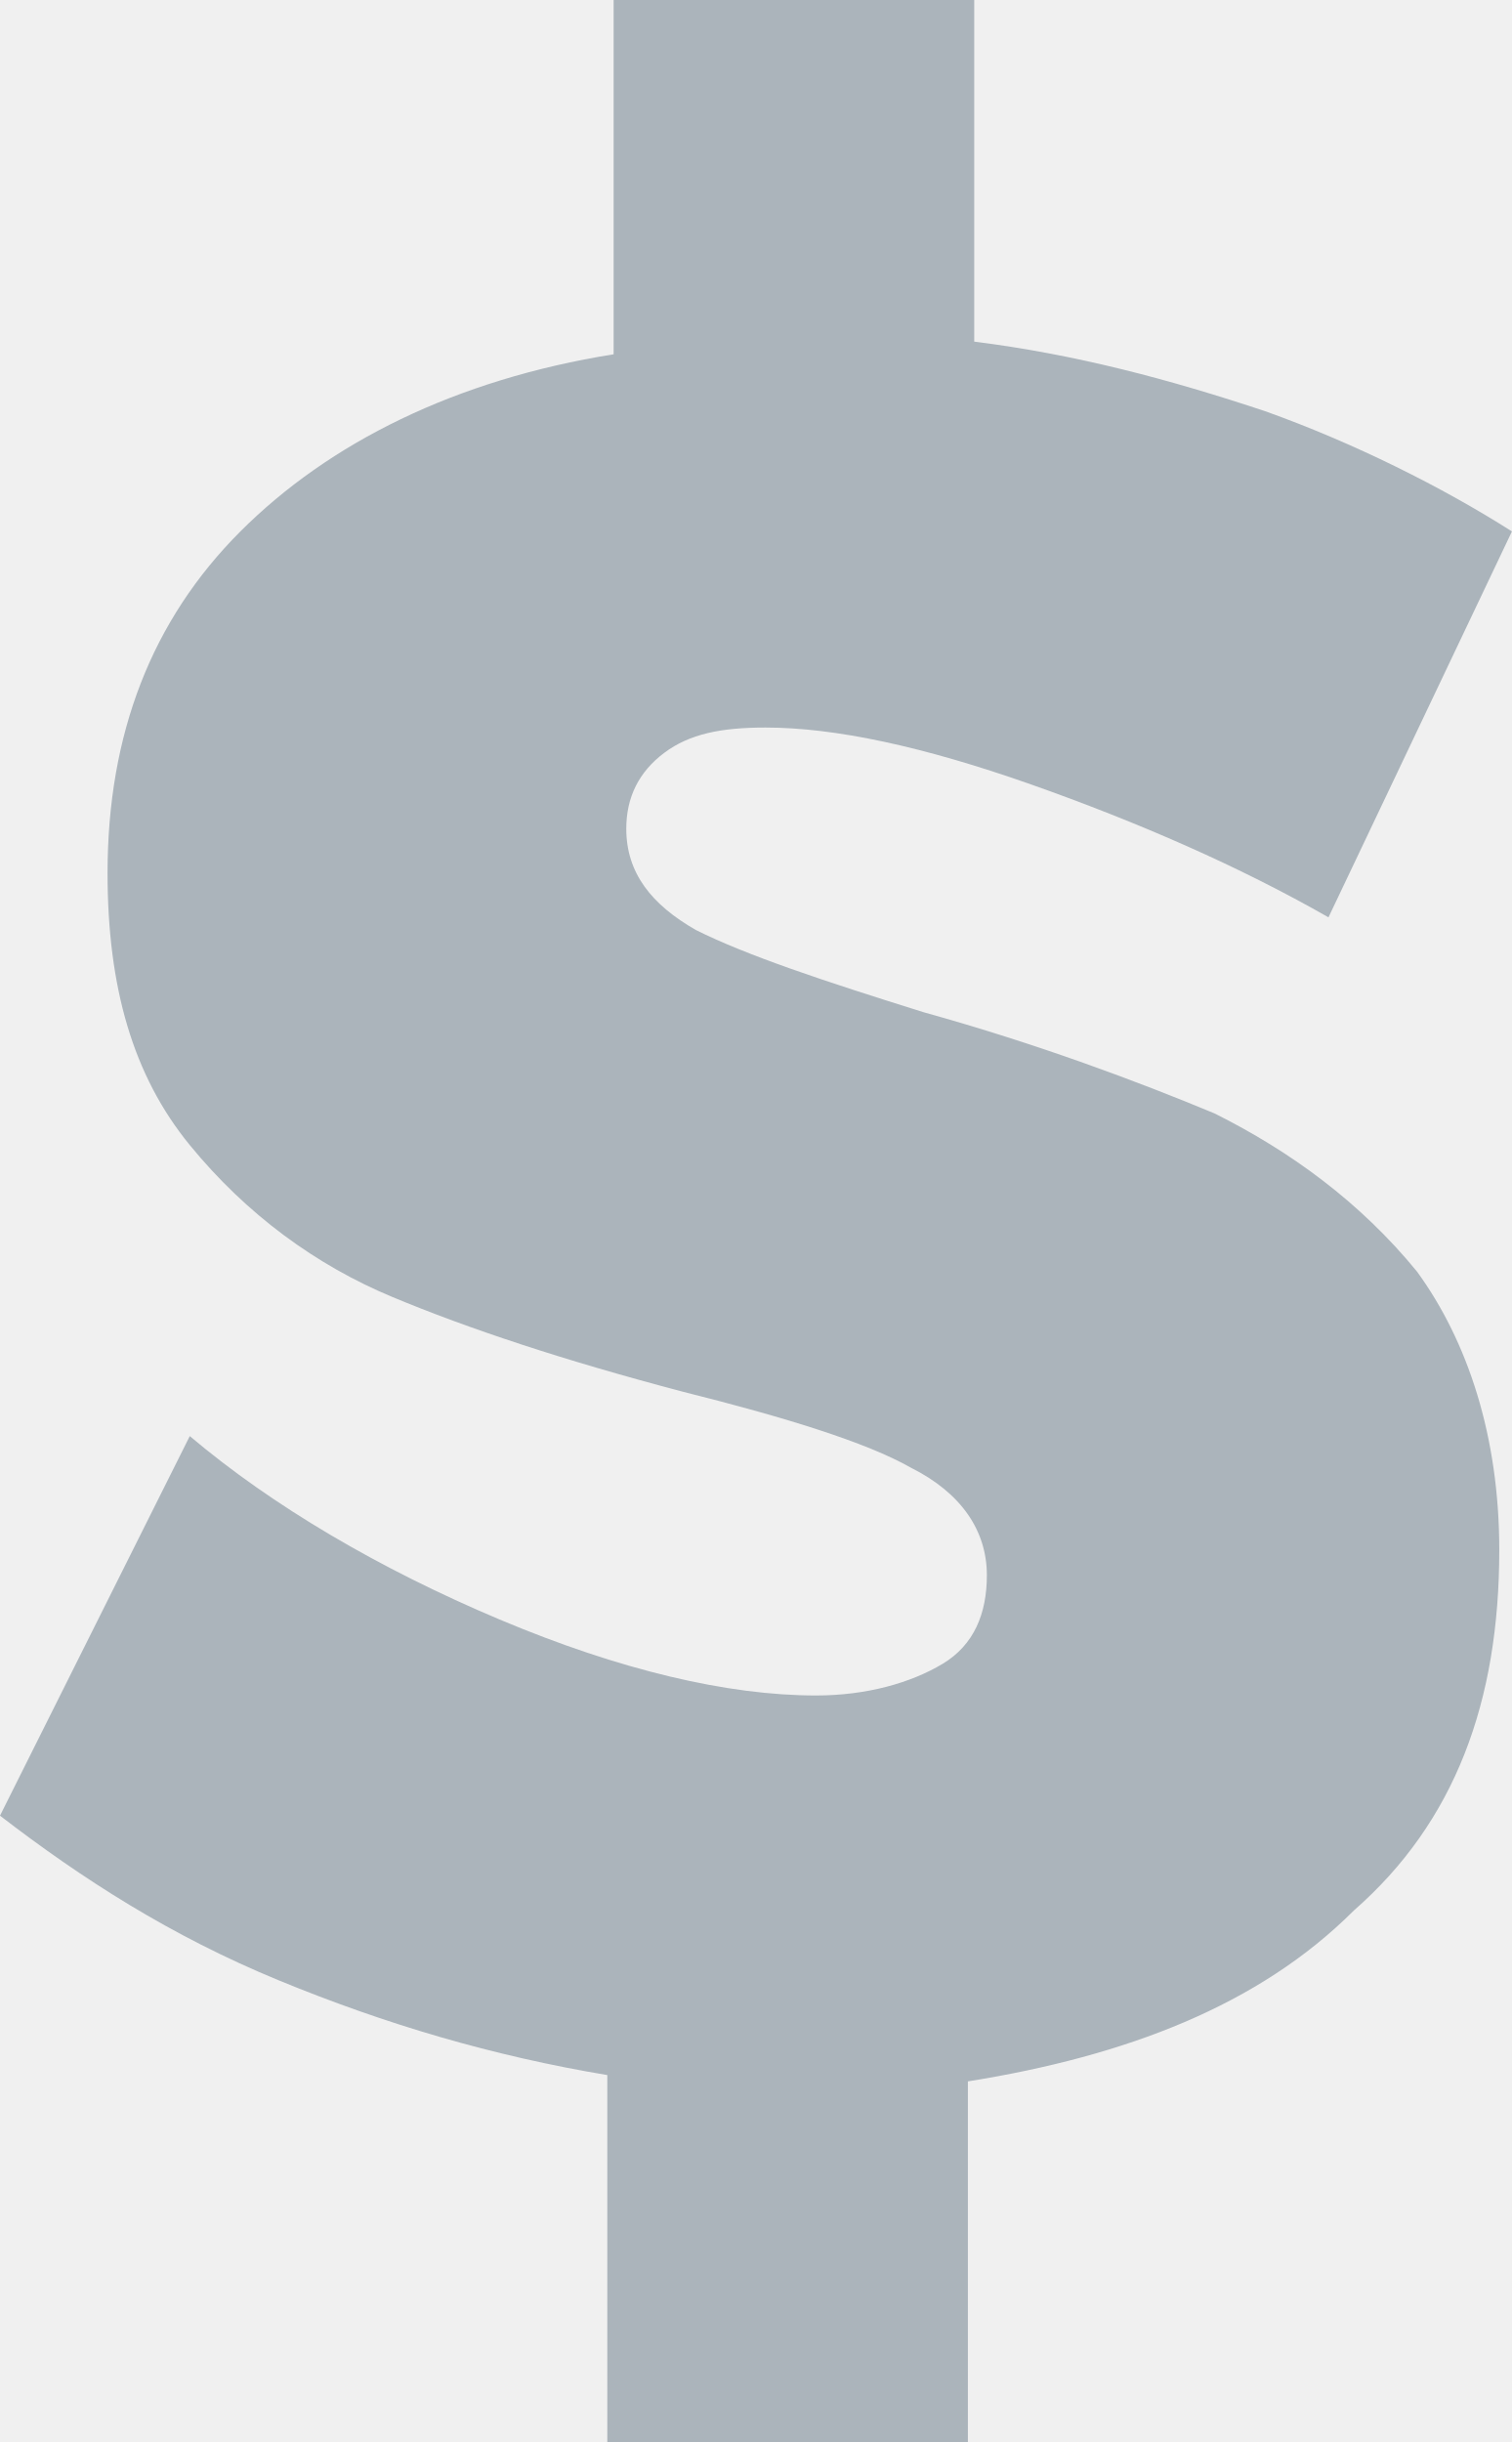
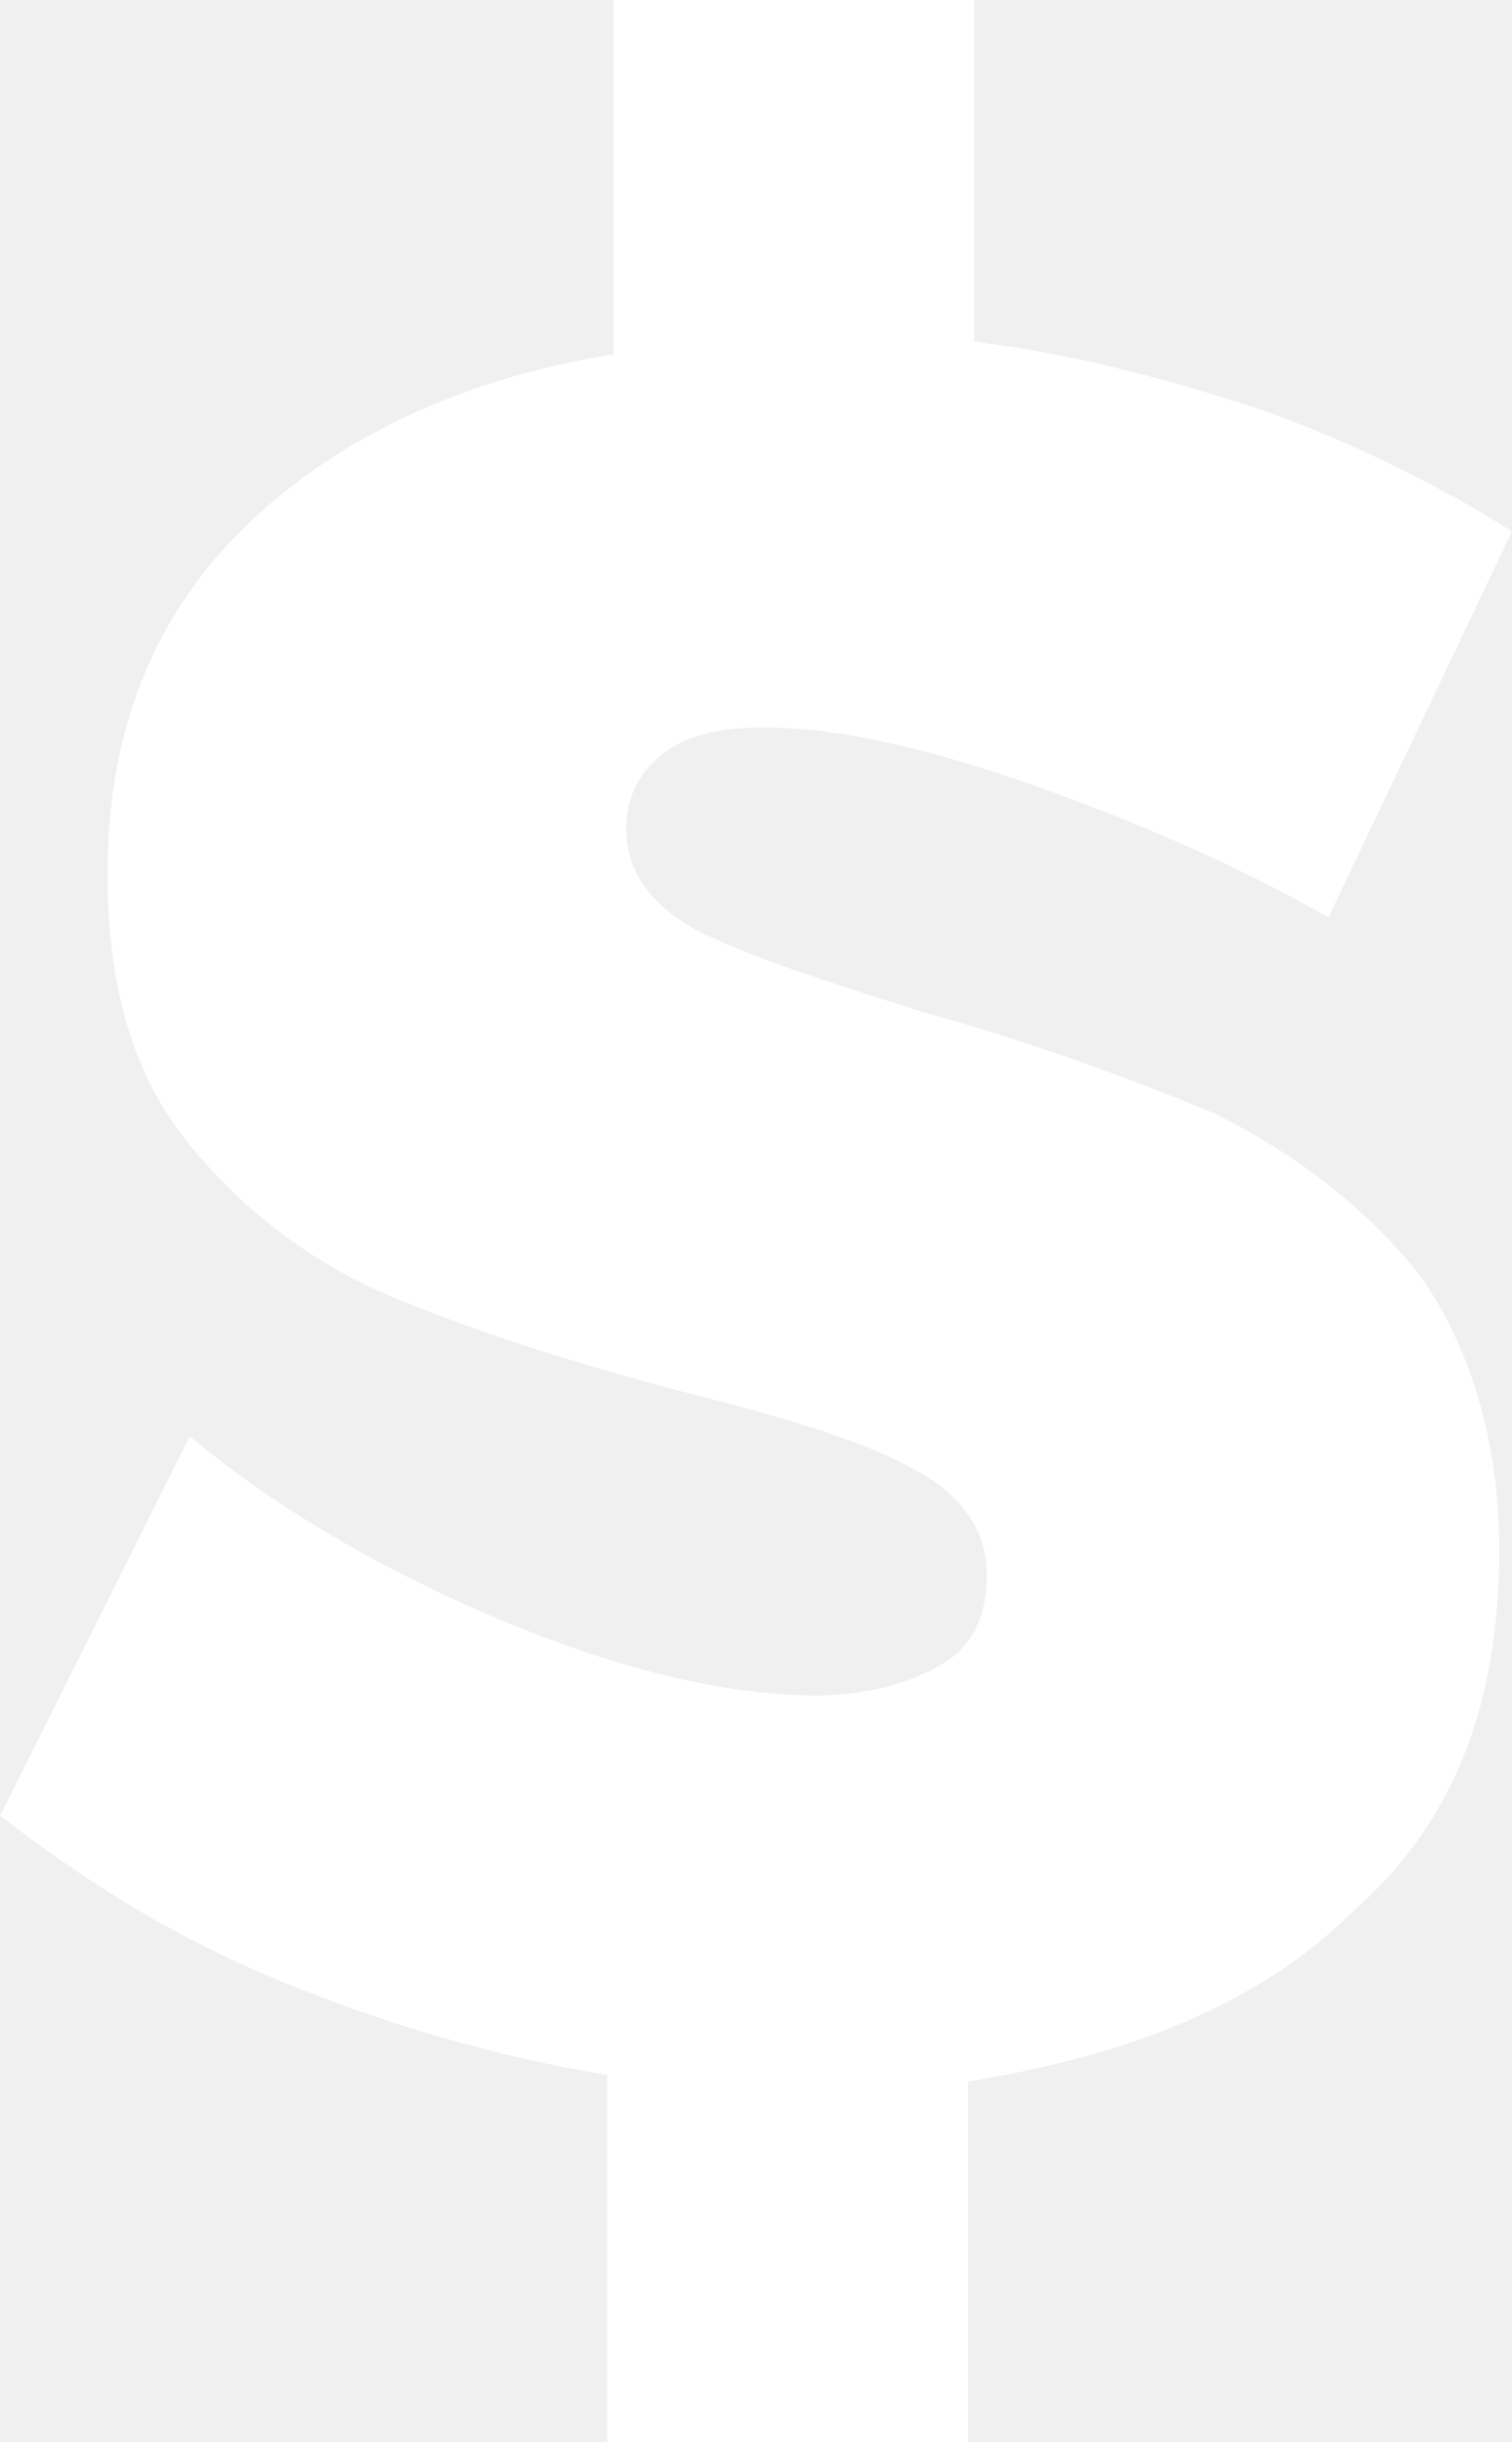
<svg xmlns="http://www.w3.org/2000/svg" version="1.1" id="Layer_1" x="0px" y="0px" viewBox="0 0 23.9 38.6" style="enable-background:new 0 0 23.9 38.6;" xml:space="preserve">
-   <path fill="#abb4bb" d="M9.9,13.1c0-0.5,0.2-0.9,0.6-1.2c0.4-0.3,0.9-0.4,1.6-0.4c1.1,0,2.5,0.3,4.2,0.9c1.7,0.6,3.3,1.3,4.7,2.1  l2.9-6.1c-1.1-0.7-2.5-1.4-3.9-1.9c-1.5-0.5-3-0.9-4.6-1.1V0H9.7v5.6C7.2,6,5.2,7,3.8,8.4c-1.4,1.4-2.1,3.2-2.1,5.4  c0,1.8,0.4,3.2,1.3,4.3C3.9,19.2,5,20,6.2,20.5c1.2,0.5,2.7,1,4.6,1.5c1.6,0.4,2.9,0.8,3.6,1.2c0.8,0.4,1.2,1,1.2,1.7  c0,0.6-0.2,1.1-0.7,1.4c-0.5,0.3-1.2,0.5-2,0.5c-1.4,0-3.1-0.4-5-1.2c-1.9-0.8-3.6-1.8-4.9-2.9l-3,6c1.3,1,2.7,1.9,4.4,2.6  c1.7,0.7,3.4,1.2,5.2,1.5v5.9h5.7v-5.8c2.5-0.4,4.6-1.2,6.1-2.7c1.6-1.4,2.3-3.3,2.3-5.7c0-1.8-0.5-3.3-1.3-4.4  c-0.9-1.1-2-1.9-3.2-2.5c-1.2-0.5-2.8-1.1-4.6-1.6c-1.6-0.5-2.8-0.9-3.6-1.3C10.3,14.3,9.9,13.8,9.9,13.1L9.9,13.1z" />
+   <path fill="#fff" d="M9.9,13.1c0-0.5,0.2-0.9,0.6-1.2c0.4-0.3,0.9-0.4,1.6-0.4c1.1,0,2.5,0.3,4.2,0.9c1.7,0.6,3.3,1.3,4.7,2.1  l2.9-6.1c-1.1-0.7-2.5-1.4-3.9-1.9c-1.5-0.5-3-0.9-4.6-1.1V0H9.7v5.6C7.2,6,5.2,7,3.8,8.4c-1.4,1.4-2.1,3.2-2.1,5.4  c0,1.8,0.4,3.2,1.3,4.3C3.9,19.2,5,20,6.2,20.5c1.2,0.5,2.7,1,4.6,1.5c1.6,0.4,2.9,0.8,3.6,1.2c0.8,0.4,1.2,1,1.2,1.7  c0,0.6-0.2,1.1-0.7,1.4c-0.5,0.3-1.2,0.5-2,0.5c-1.4,0-3.1-0.4-5-1.2c-1.9-0.8-3.6-1.8-4.9-2.9l-3,6c1.3,1,2.7,1.9,4.4,2.6  c1.7,0.7,3.4,1.2,5.2,1.5v5.9h5.7v-5.8c2.5-0.4,4.6-1.2,6.1-2.7c1.6-1.4,2.3-3.3,2.3-5.7c0-1.8-0.5-3.3-1.3-4.4  c-0.9-1.1-2-1.9-3.2-2.5c-1.2-0.5-2.8-1.1-4.6-1.6c-1.6-0.5-2.8-0.9-3.6-1.3C10.3,14.3,9.9,13.8,9.9,13.1L9.9,13.1z" />
</svg>
